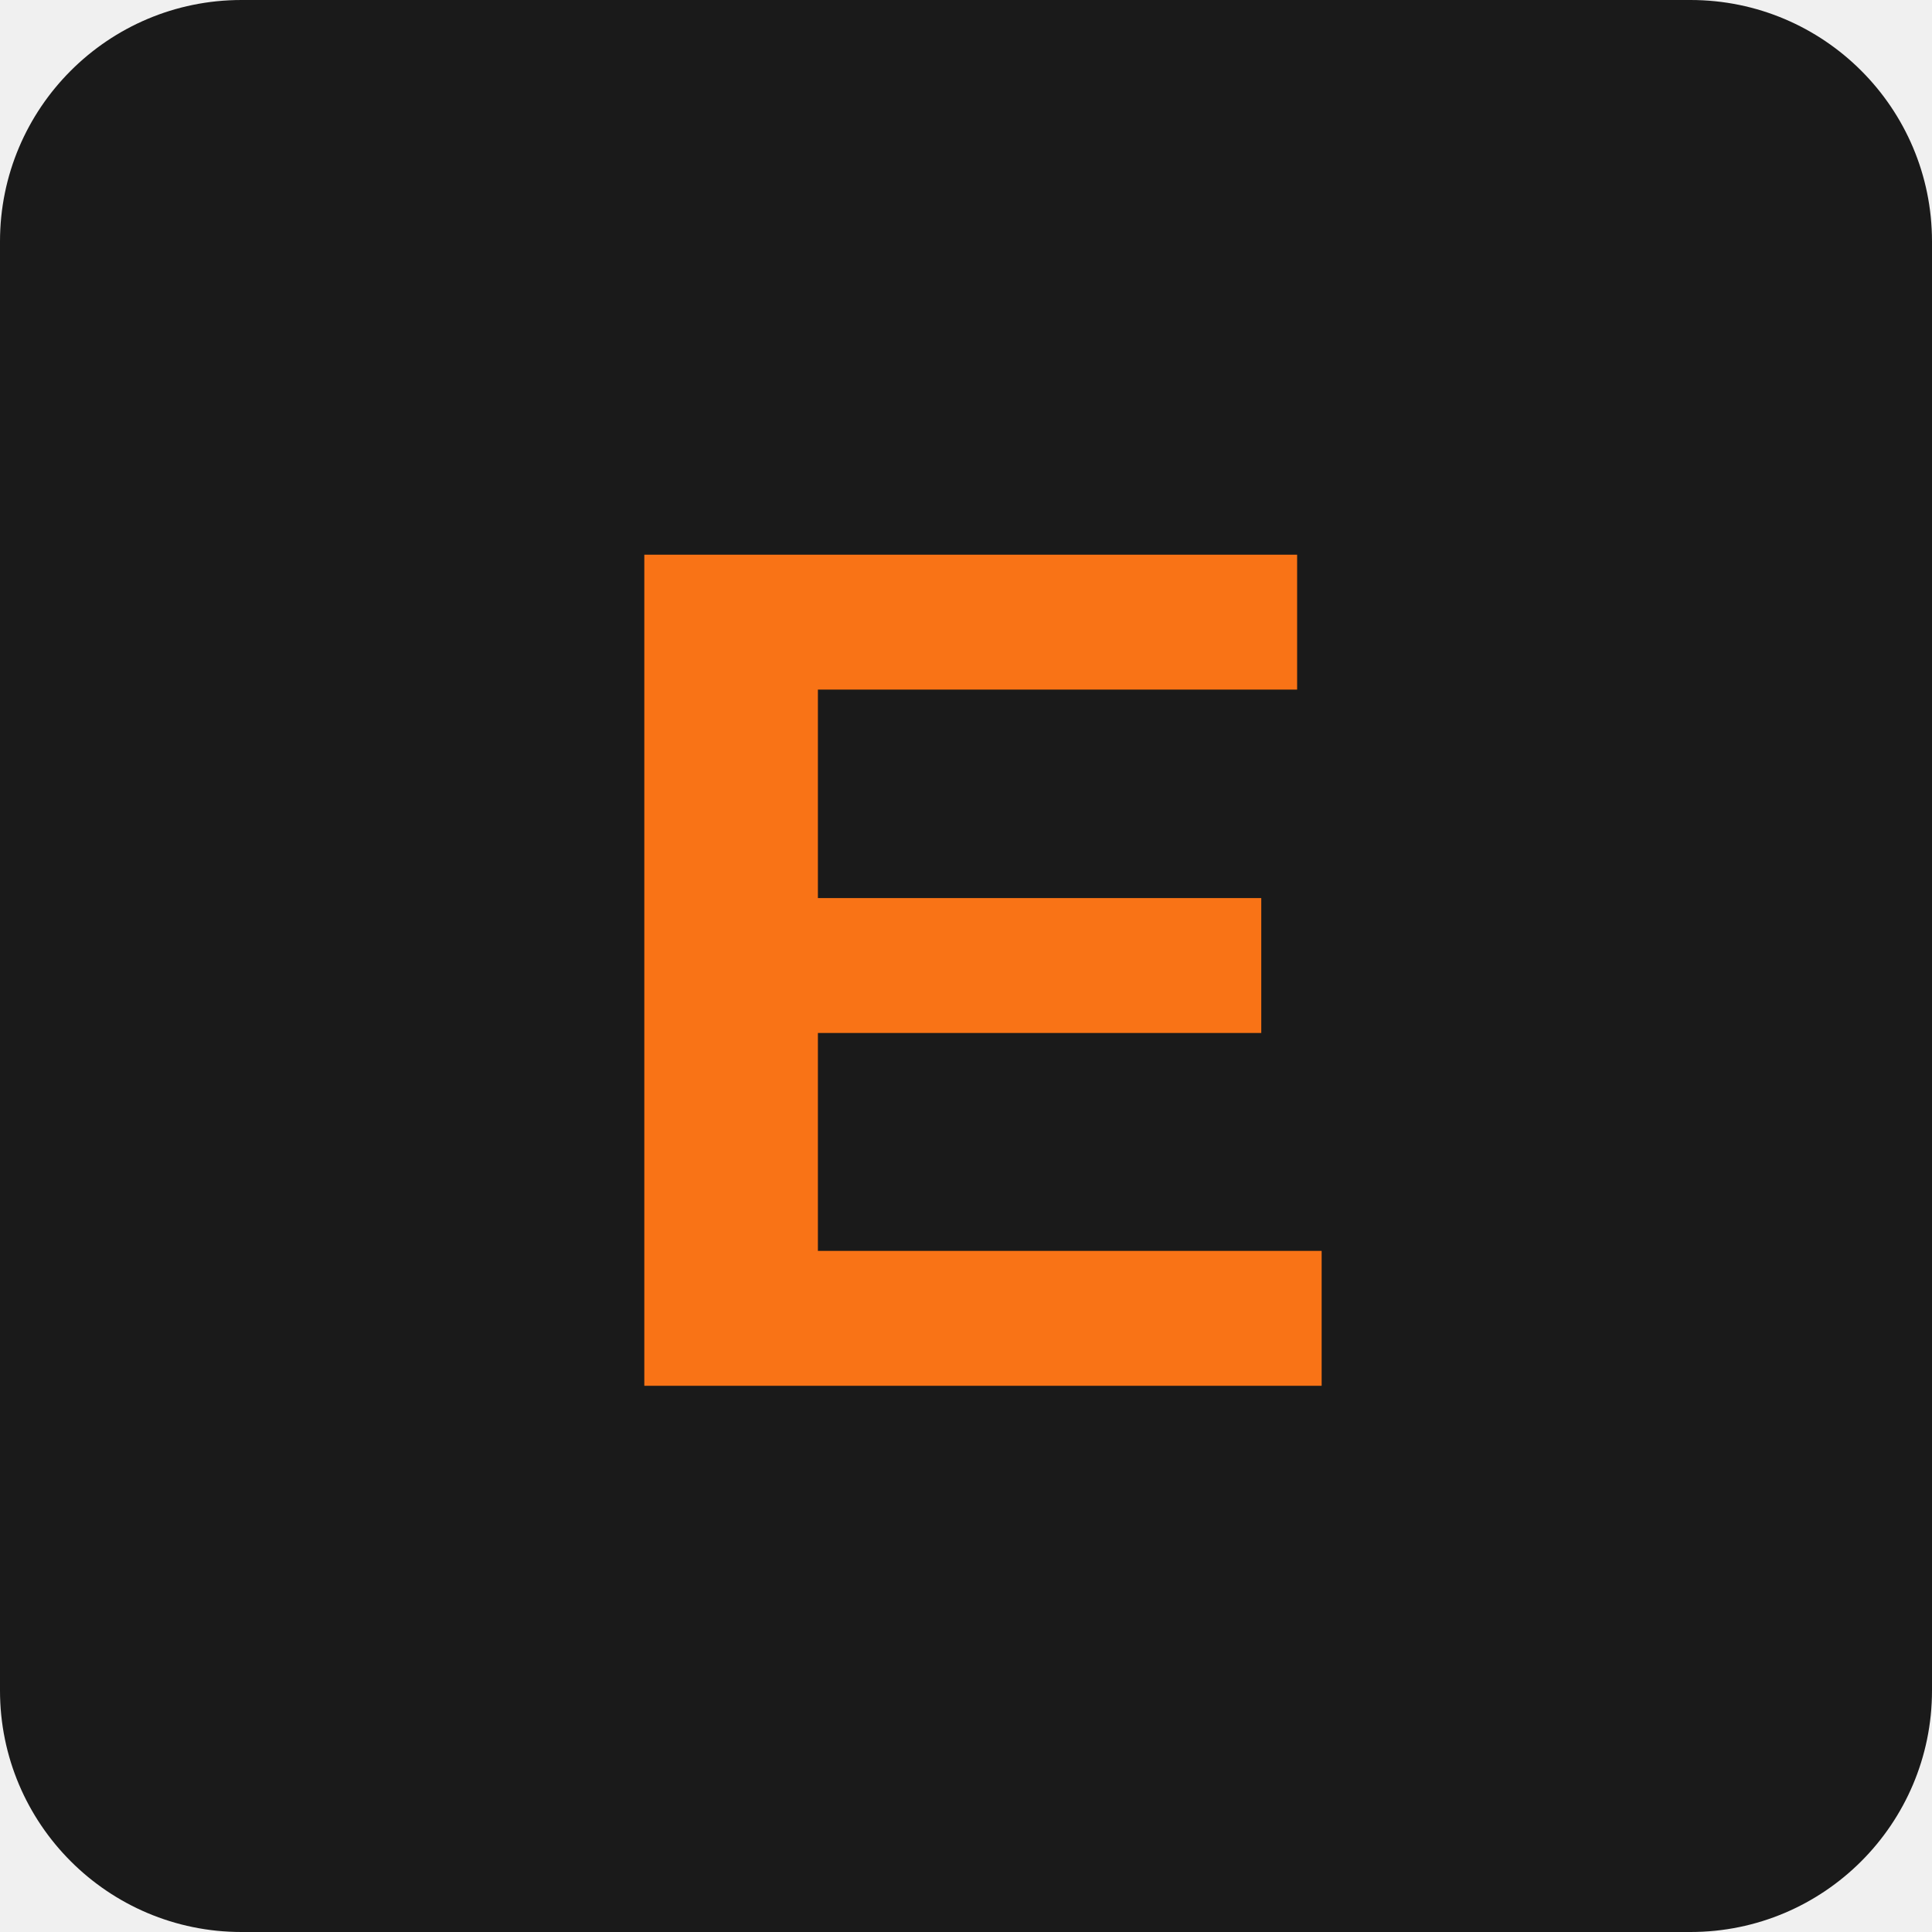
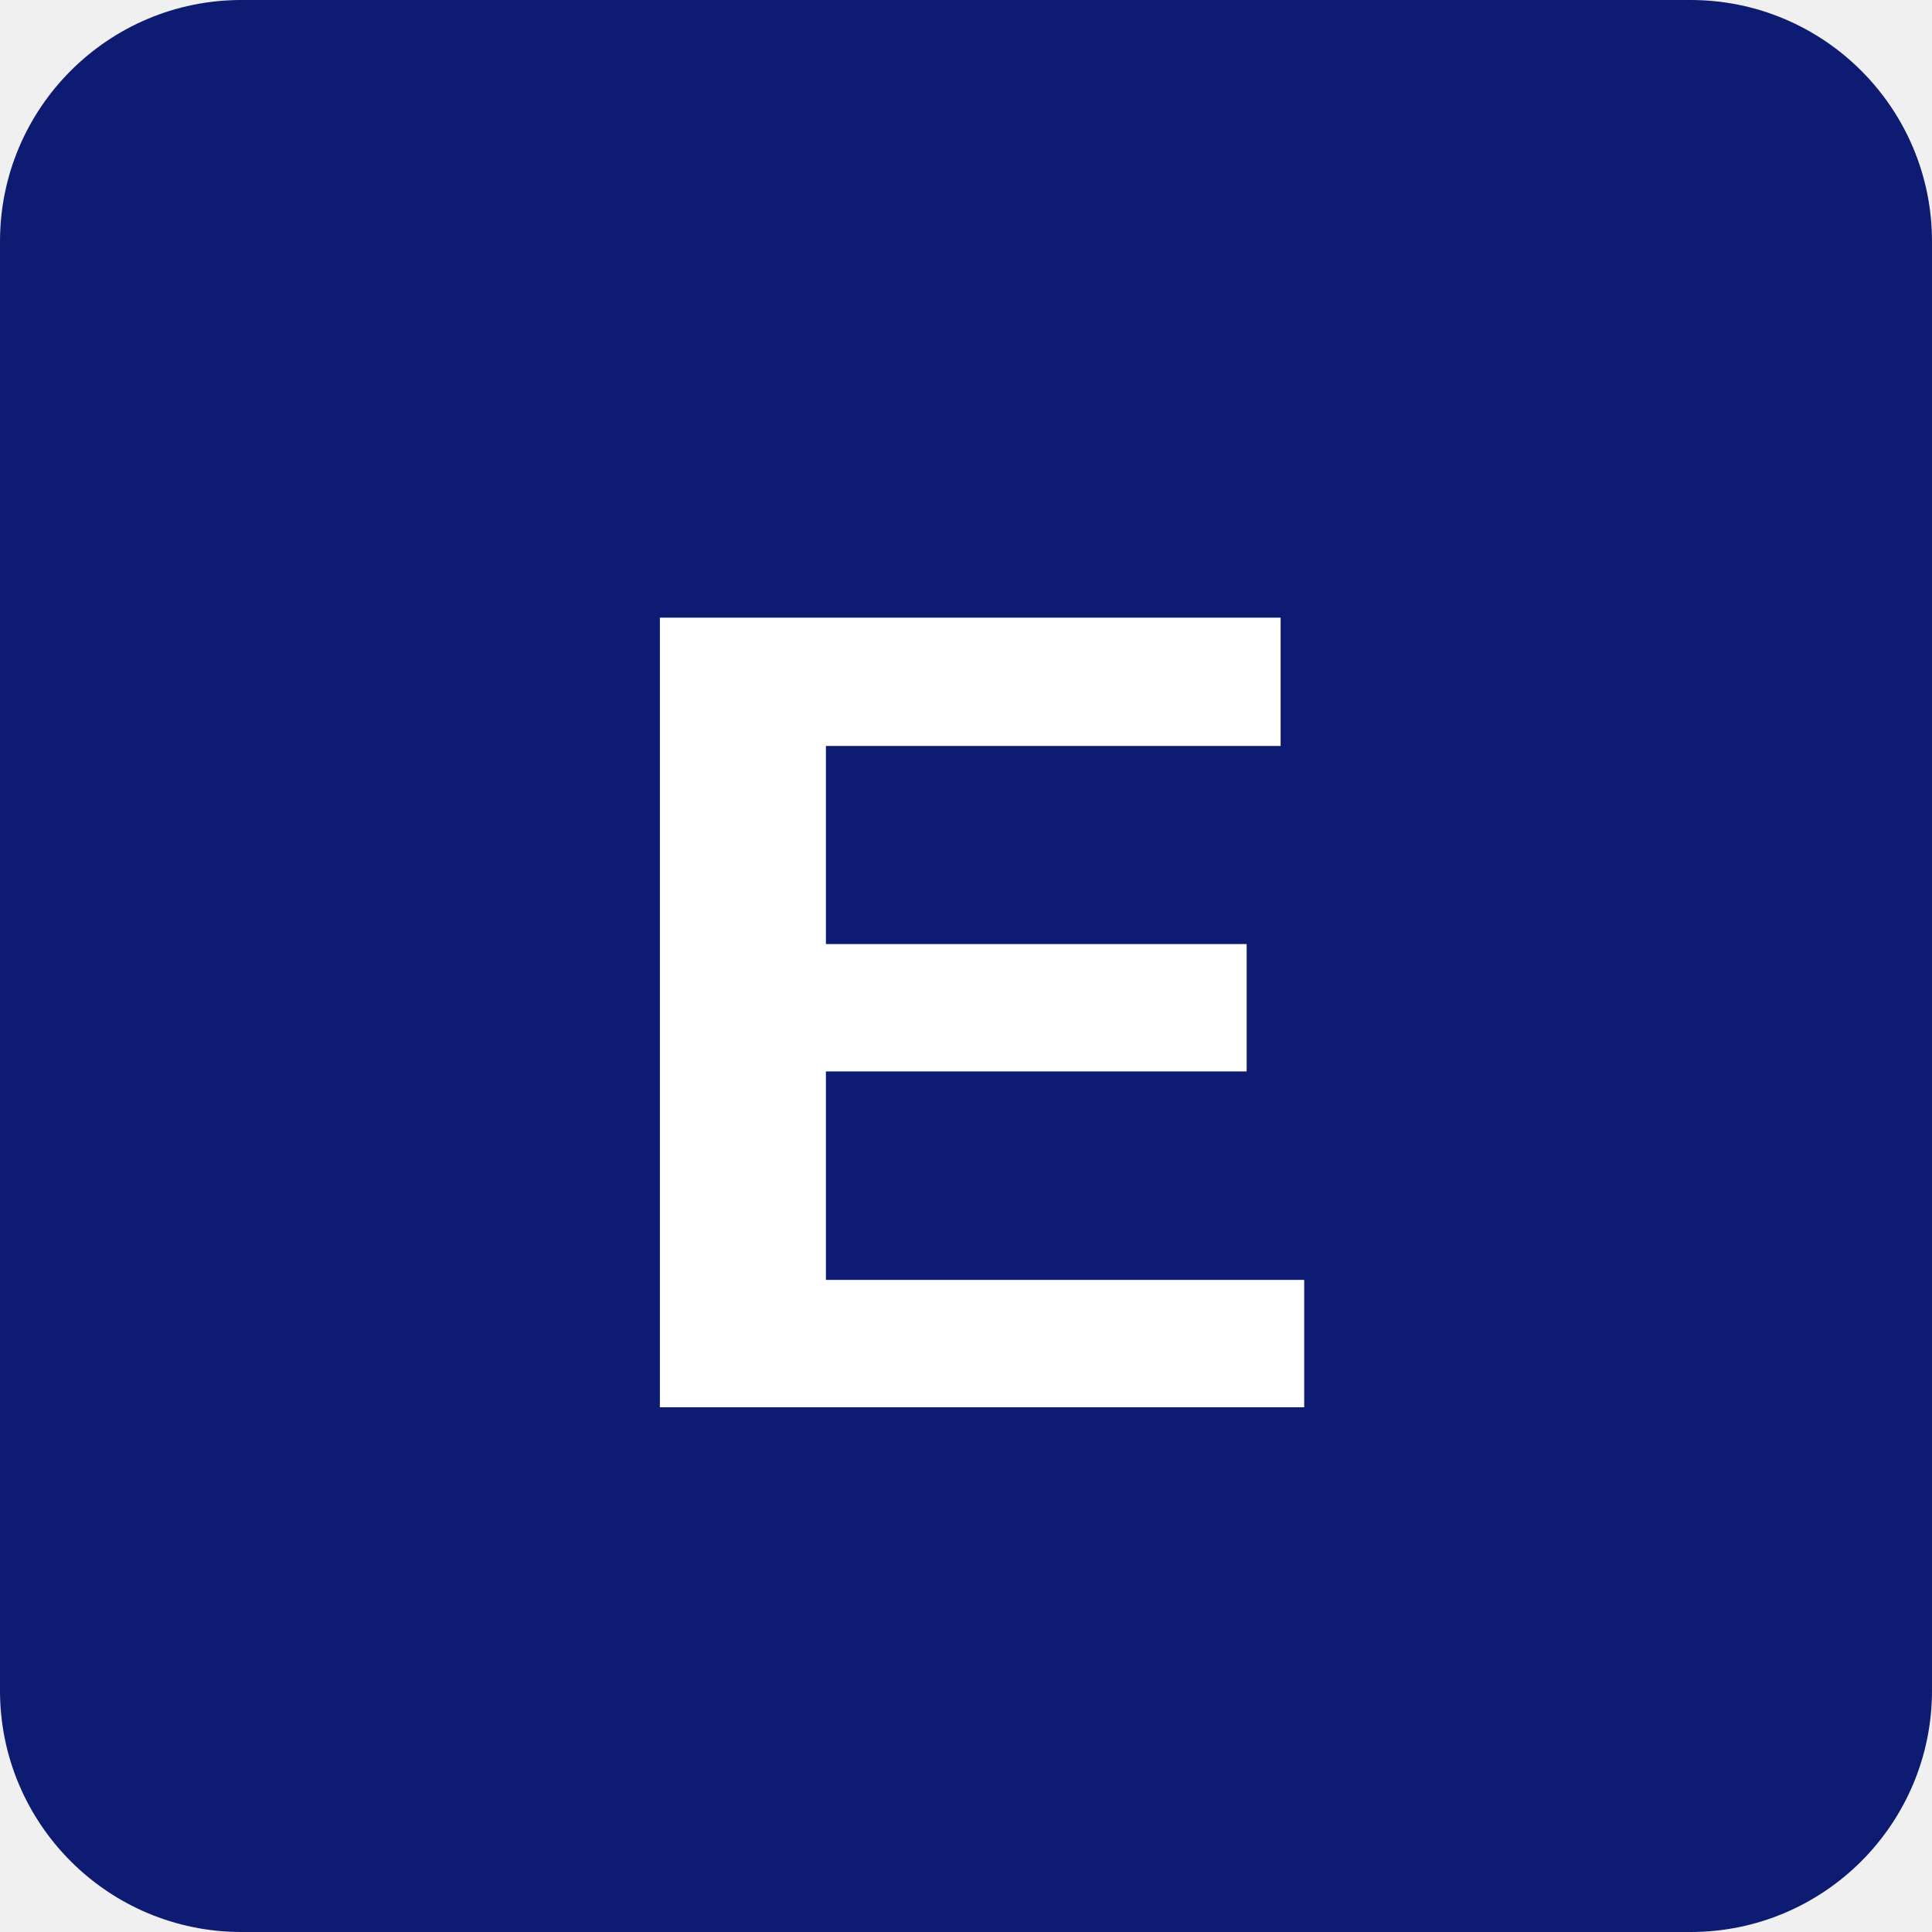
<svg xmlns="http://www.w3.org/2000/svg" viewBox="0 0 32 32">
-   <rect width="32" height="32" rx="4" fill="#1a1a1a" />
-   <text x="50%" y="54%" dominant-baseline="middle" text-anchor="middle" fill="#f97316" font-size="20" font-weight="bold" font-family="Arial">E</text>
+   <rect width="32" height="32" rx="4" fill="#0D1B72" />
+   <text x="50%" y="56%" dominant-baseline="middle" text-anchor="middle" fill="#FFFFFF" font-size="19" font-weight="bold" font-family="Arial">E</text>
</svg>
